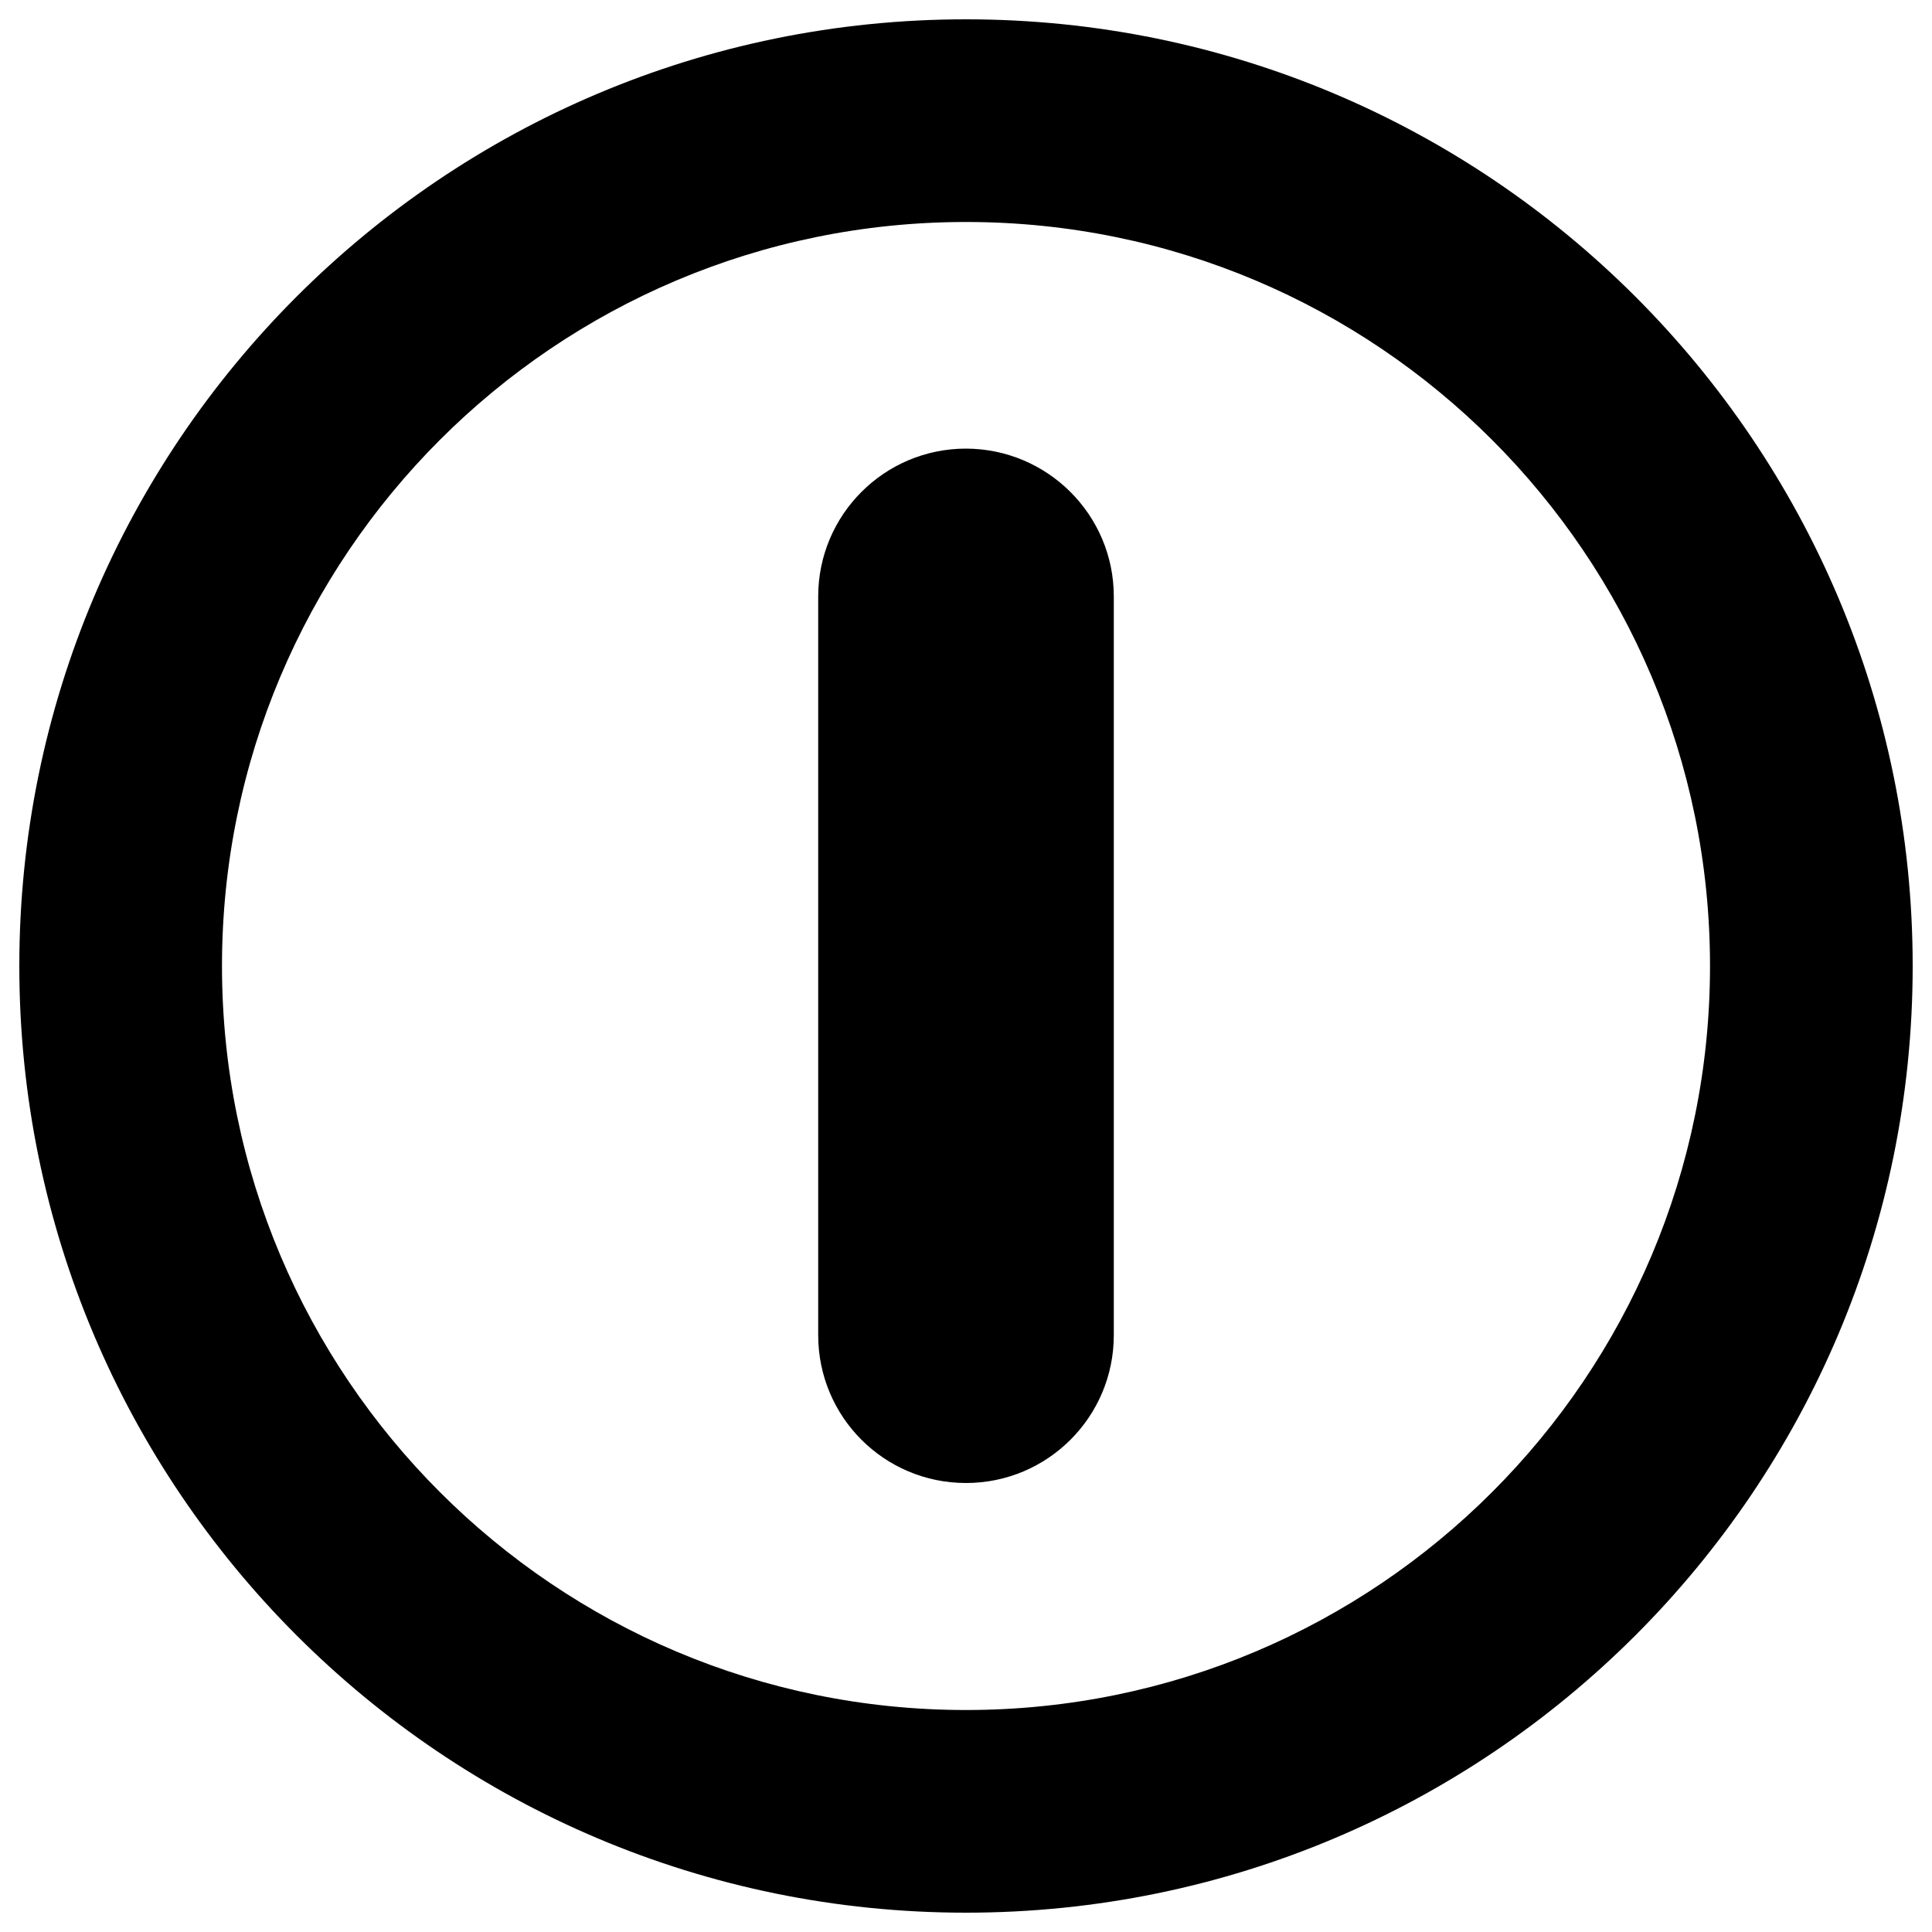
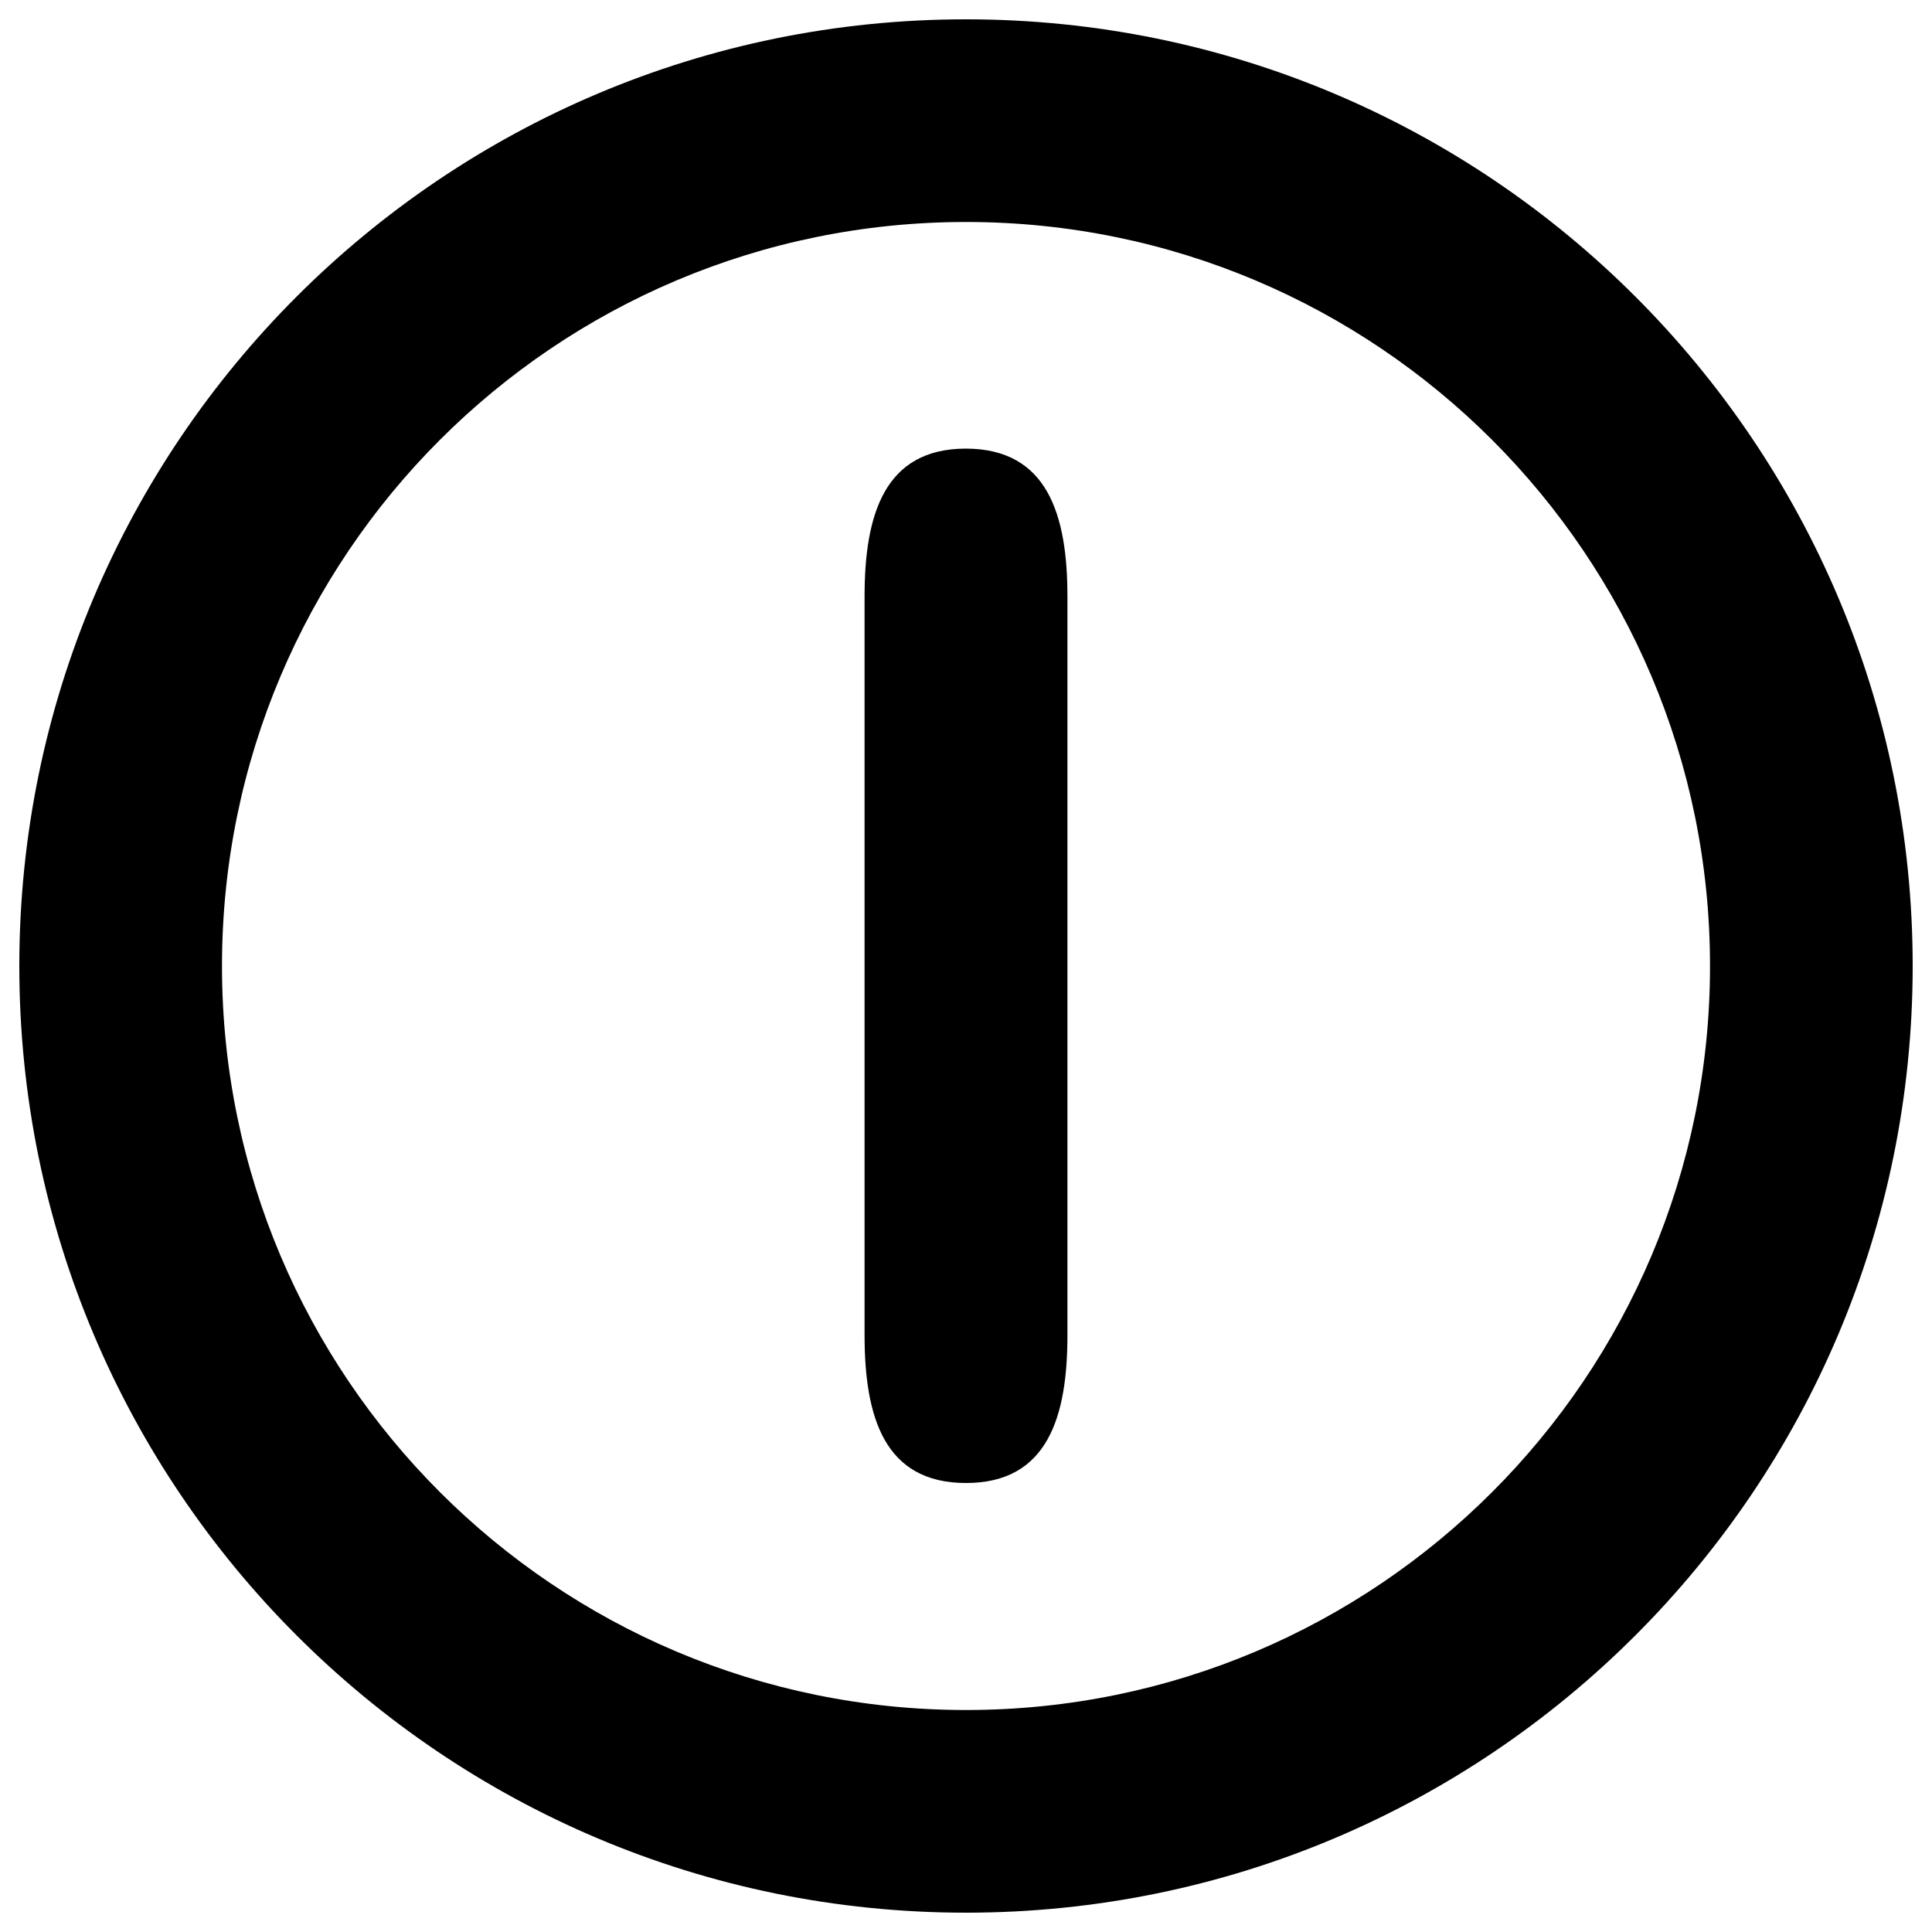
- <svg xmlns="http://www.w3.org/2000/svg" version="1.1" x="0px" y="0px" viewBox="0 0 1000 1000" enable-background="new 0 0 1000 1000" xml:space="preserve">
-   <g>
-     <g>
-       <path d="M500,10C229.4,10,10,229.4,10,500s219.4,490,490,490s490-219.4,490-490S770.6,10,500,10z M500,885.1c-212.7,0-385.1-172.4-385.1-385.1S287.3,114.9,500,114.9S885.1,287.3,885.1,500S712.7,885.1,500,885.1z M576.5,308.7v382.4c0,42.2-34.2,76.5-76.5,76.5c-42.3,0-76.5-34.2-76.5-76.5V308.7c0-42.2,34.2-76.5,76.5-76.5C542.2,232.3,576.5,266.5,576.5,308.7z" />
-     </g>
-     <g />
-     <g />
-     <g />
-     <g />
-     <g />
-     <g />
-     <g />
-     <g />
-     <g />
-     <g />
-     <g />
-     <g />
-     <g />
-     <g />
-     <g />
-   </g>
+ <svg xmlns="http://www.w3.org/2000/svg" version="1.1" x="0px" y="0px" viewBox="0 0 1000 1000" enable-background="new 0 0 1000 1000" xml:space="preserve" id="svg17">
+   <defs id="defs17" />
+   <path d="M 500,10 C 229.4,10 10,229.4 10,500 10,770.6 229.4,990 500,990 770.6,990 990,770.6 990,500 990,229.4 770.6,10 500,10 Z m 0,875.1 C 287.3,885.1 114.9,712.7 114.9,500 114.9,287.3 287.3,114.9 500,114.9 c 212.7,0 385.1,172.4 385.1,385.1 0,212.7 -172.4,385.1 -385.1,385.1 z m 52.5,-576.4 v 382.4 c 0,42.2 -10.2,76.5 -52.5,76.5 -42.3,0 -52.5,-34.2 -52.5,-76.5 V 308.7 c 0,-42.2 10.2,-76.5 52.5,-76.5 42.2,0.1 52.5,34.3 52.5,76.5 z" id="path1" />
</svg>
